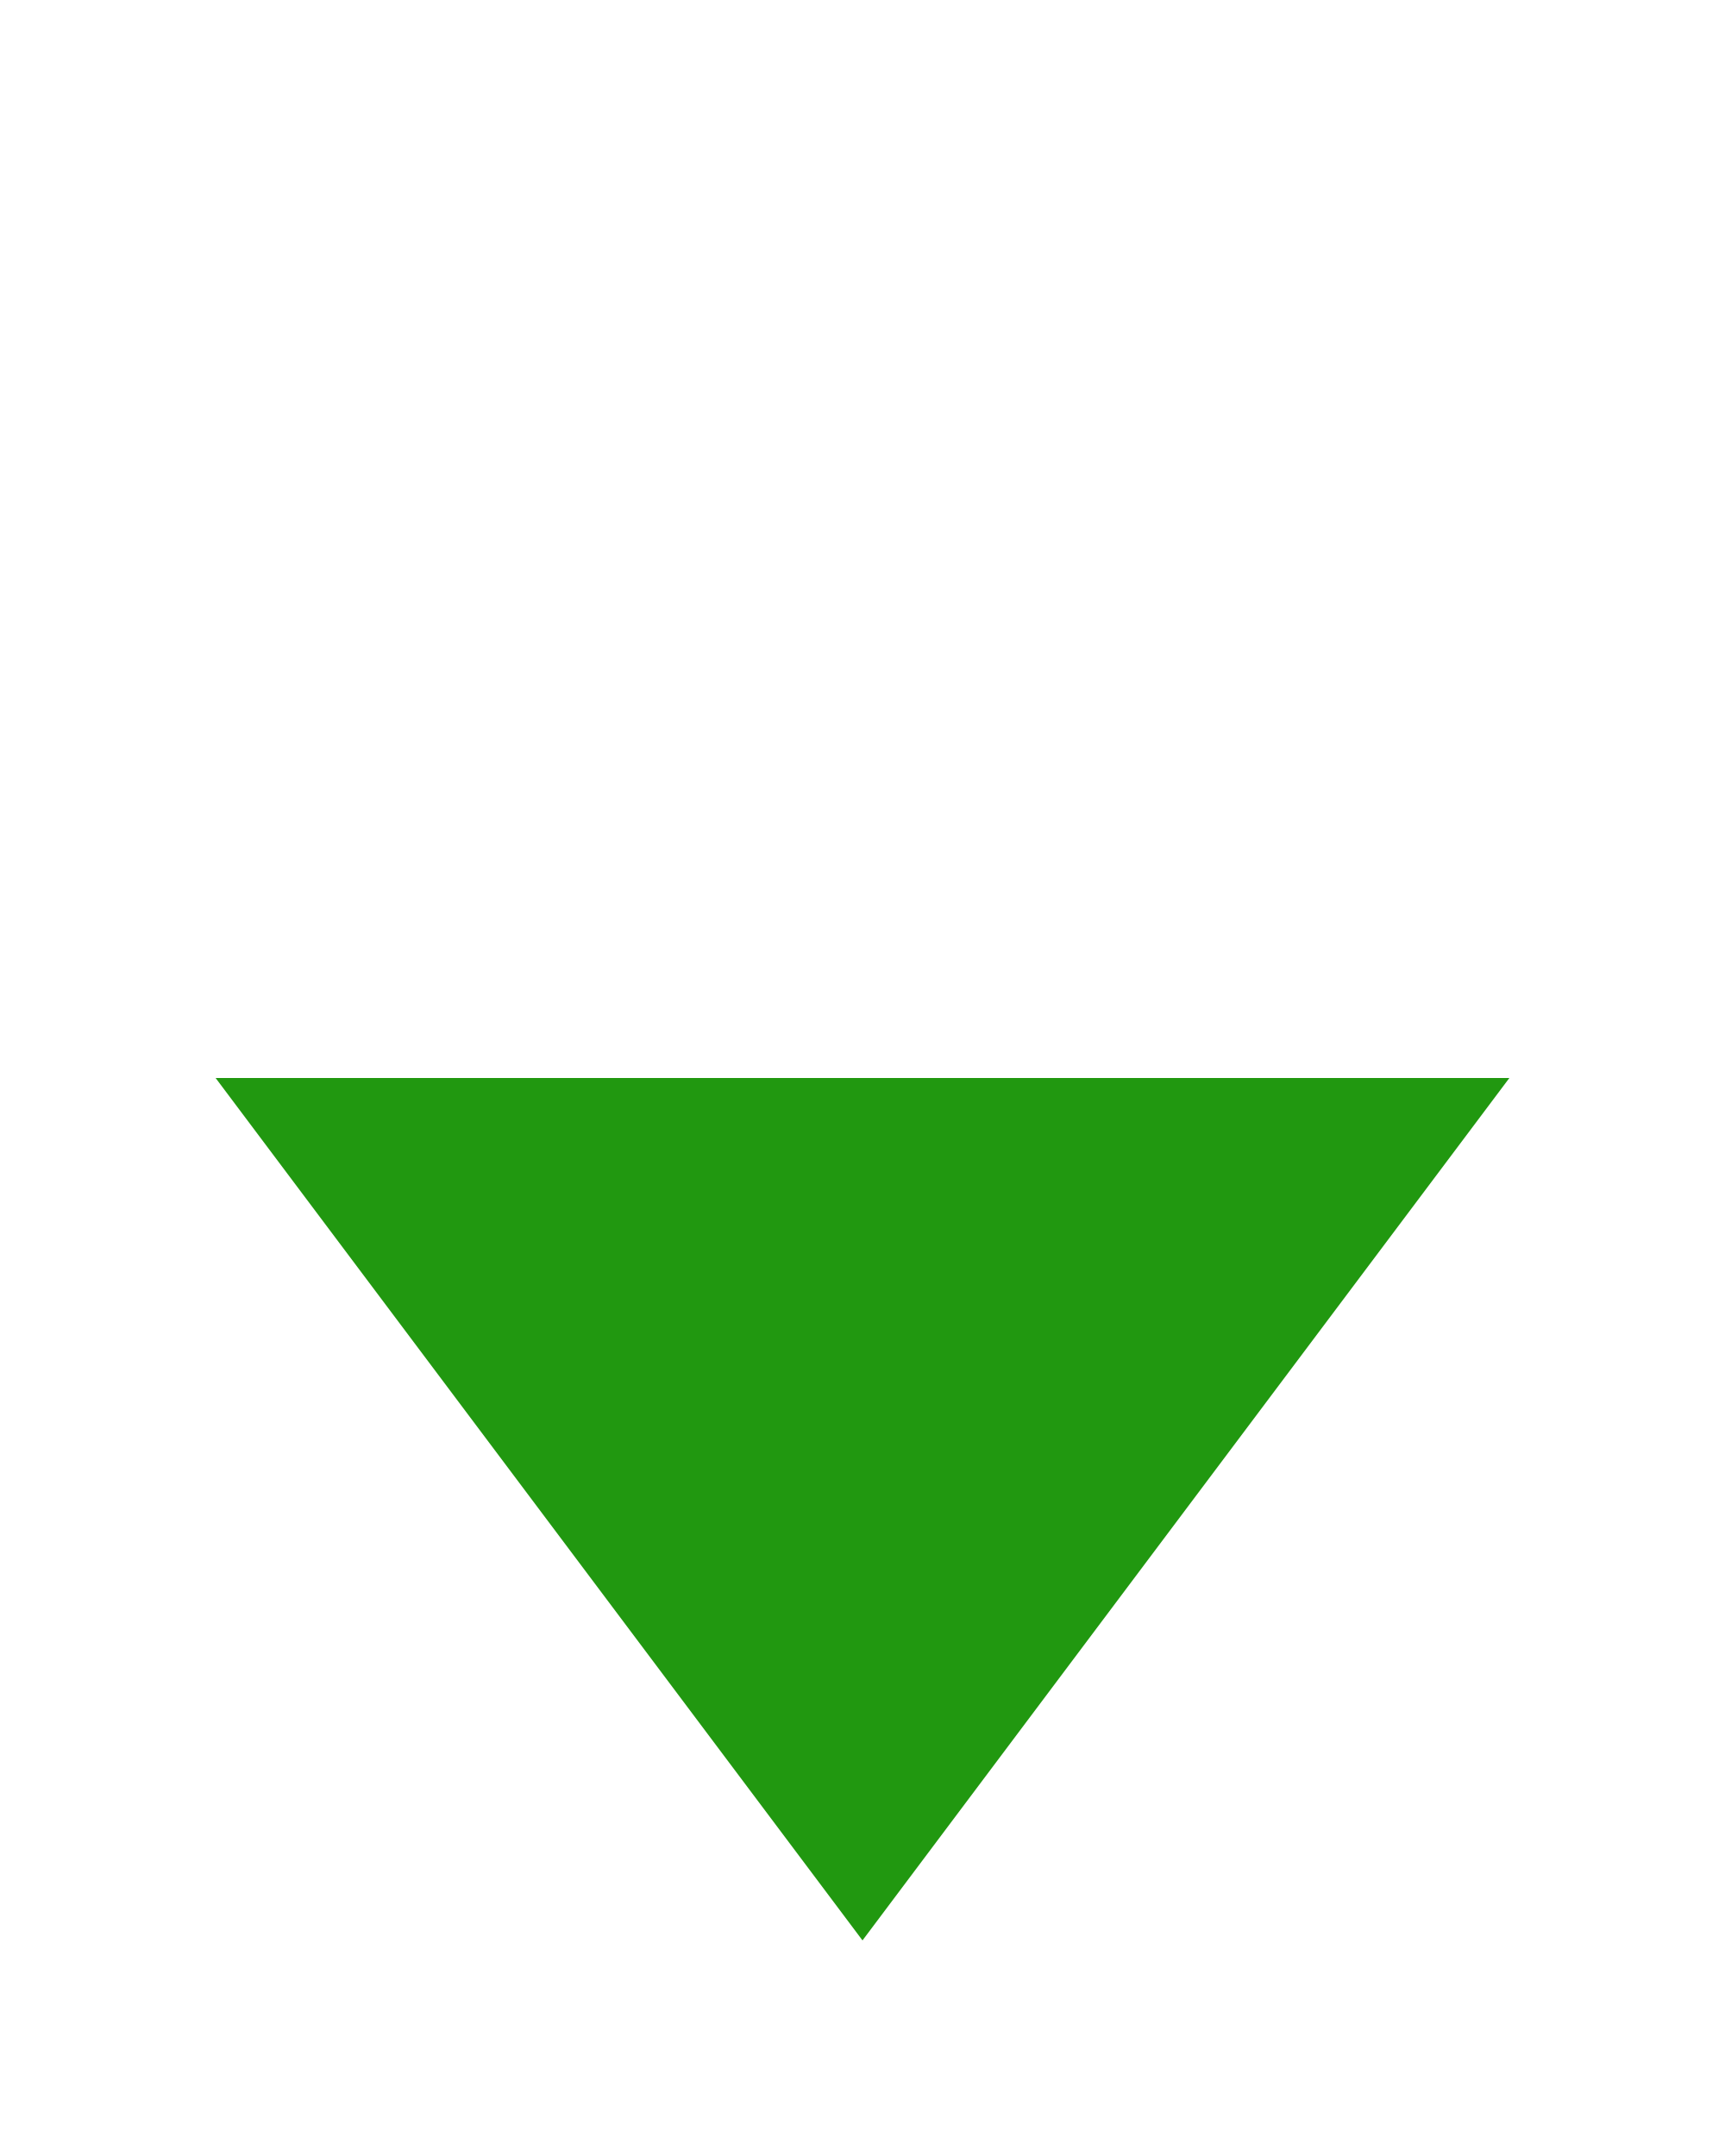
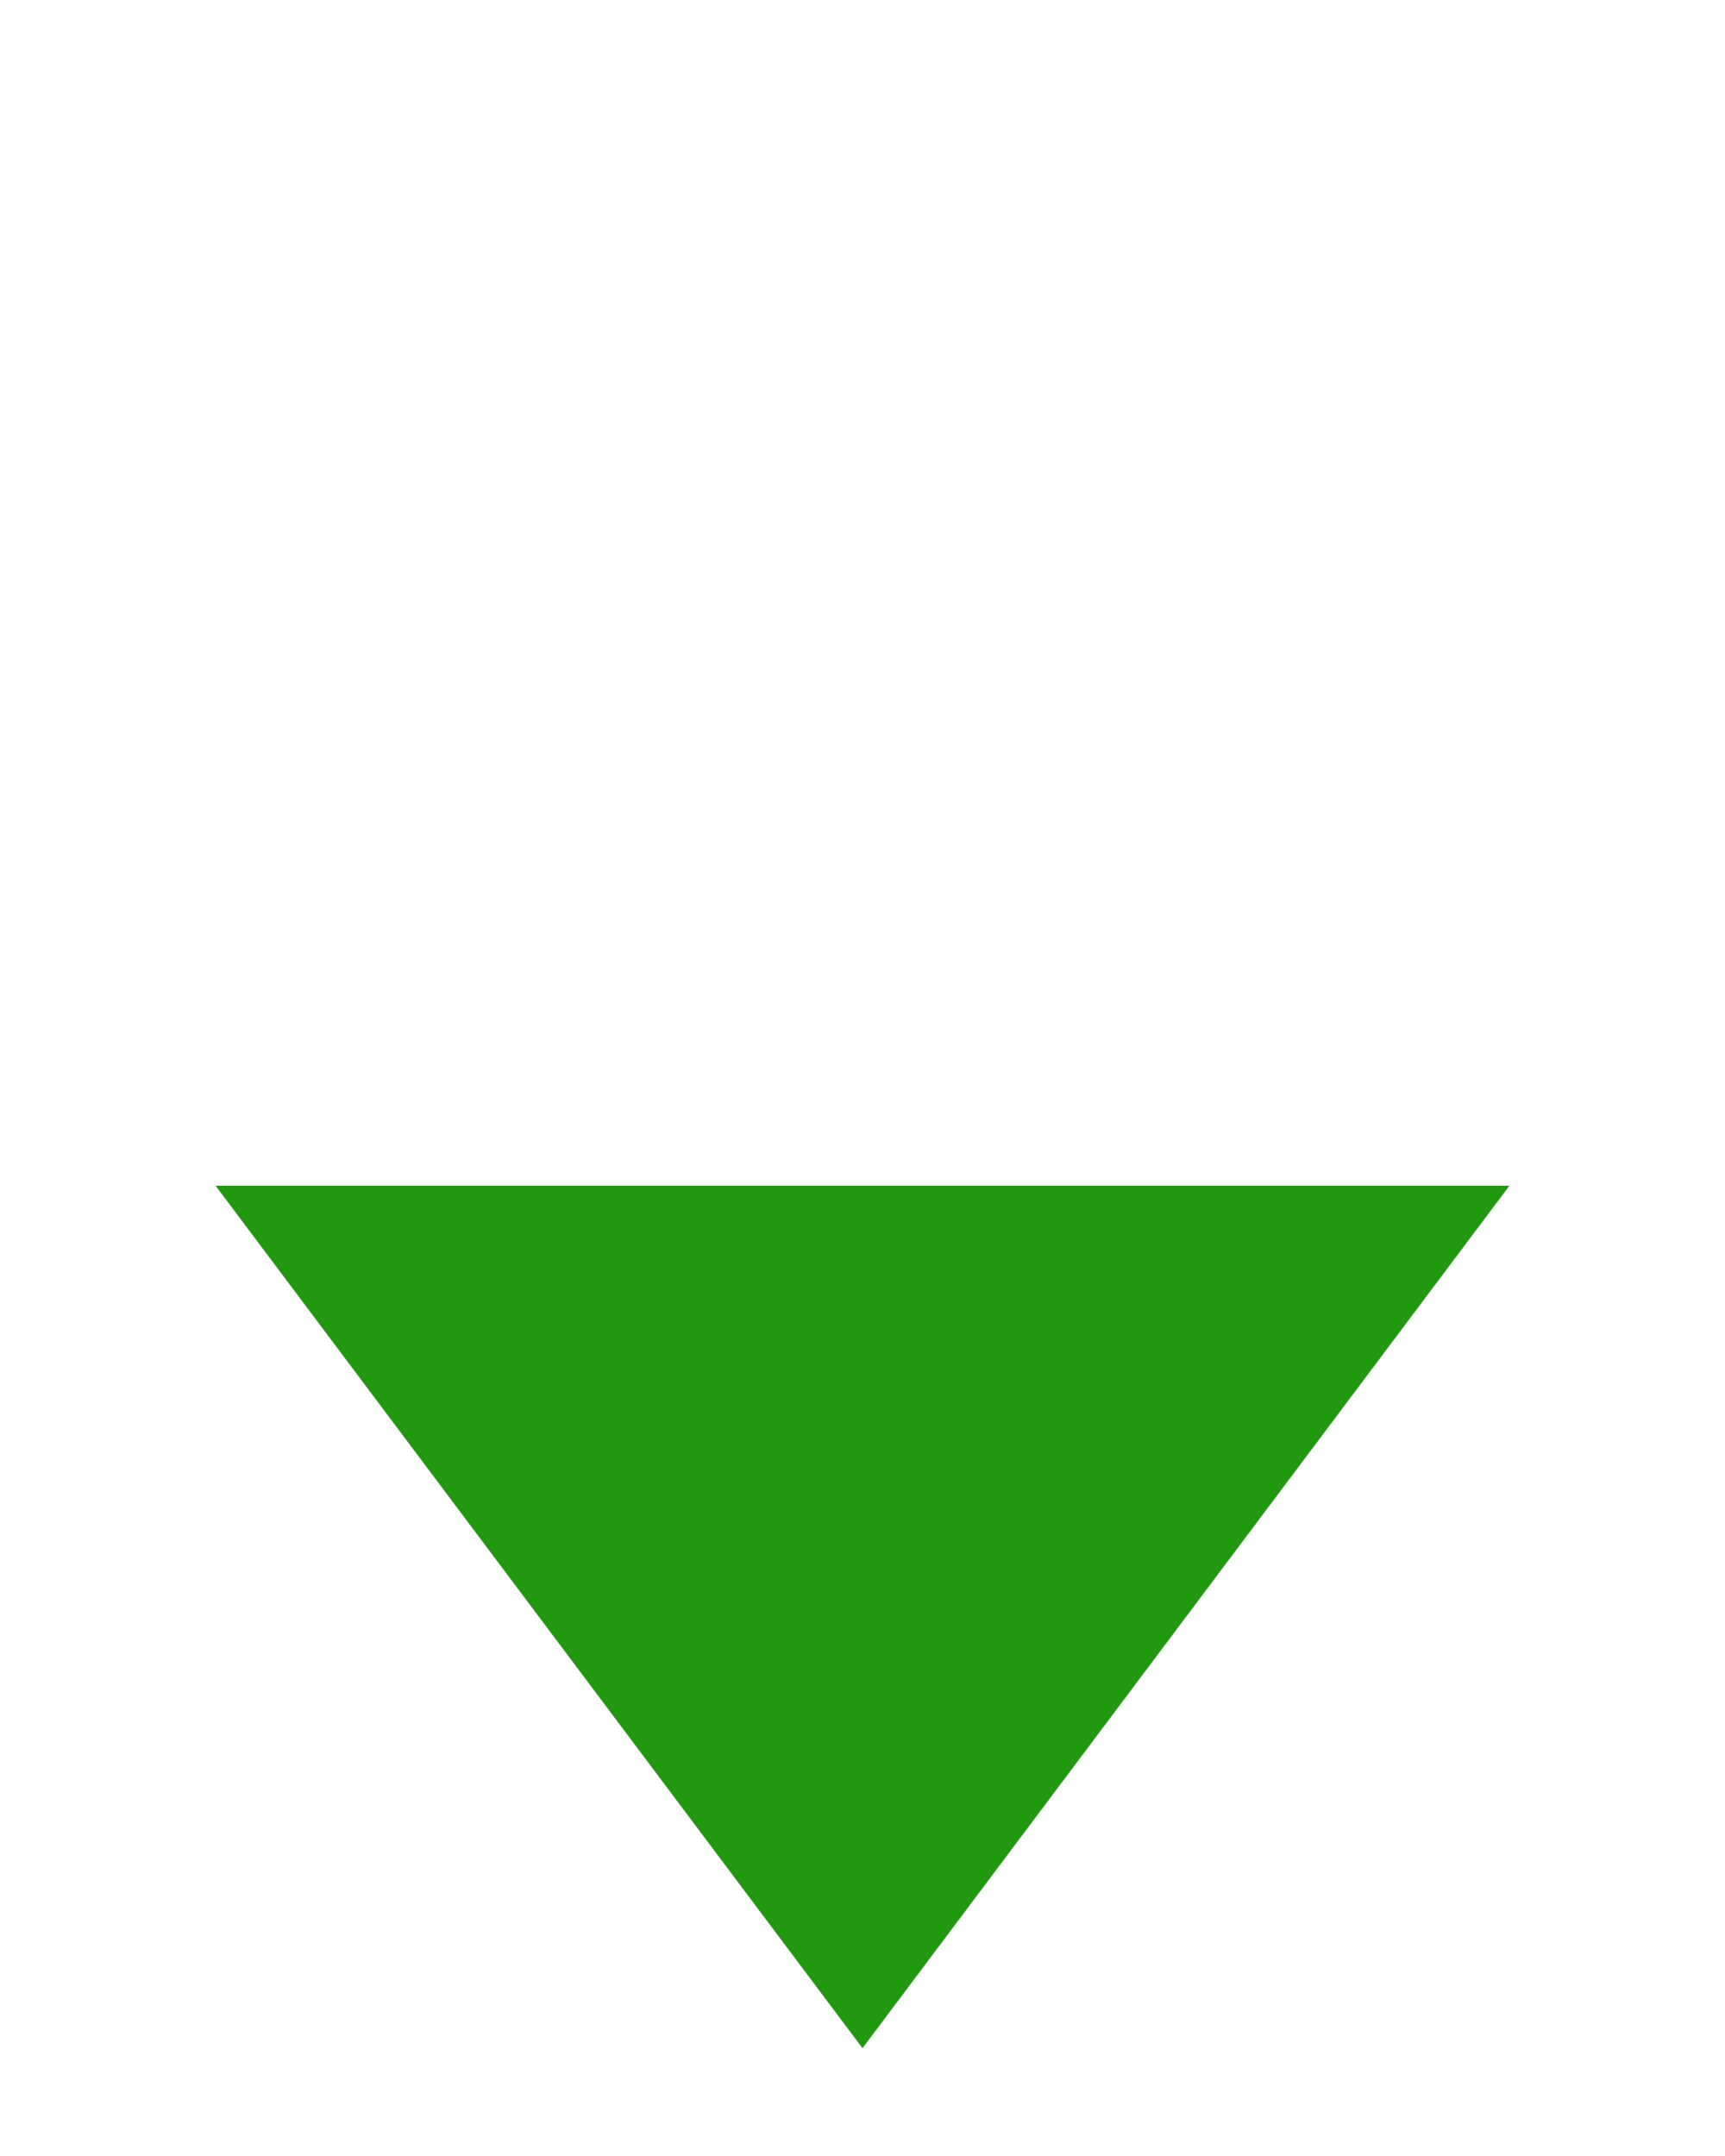
<svg xmlns="http://www.w3.org/2000/svg" height="20" width="16">
  <text style="line-height:150%;-inkscape-font-specification:'Bitstream Vera Sans Mono, Normal';font-variant-ligatures:normal;font-variant-caps:normal;font-variant-numeric:normal;font-feature-settings:normal;text-align:start" x="-32.625" y="-10.364" font-weight="400" font-size="18.667" font-family="Bitstream Vera Sans Mono" letter-spacing="0" word-spacing="0" />
-   <path d="M14 10H2l6 8z" fill="#219810" />
+   <path d="M14 11H2l6 8z" fill="#219810" />
</svg>
